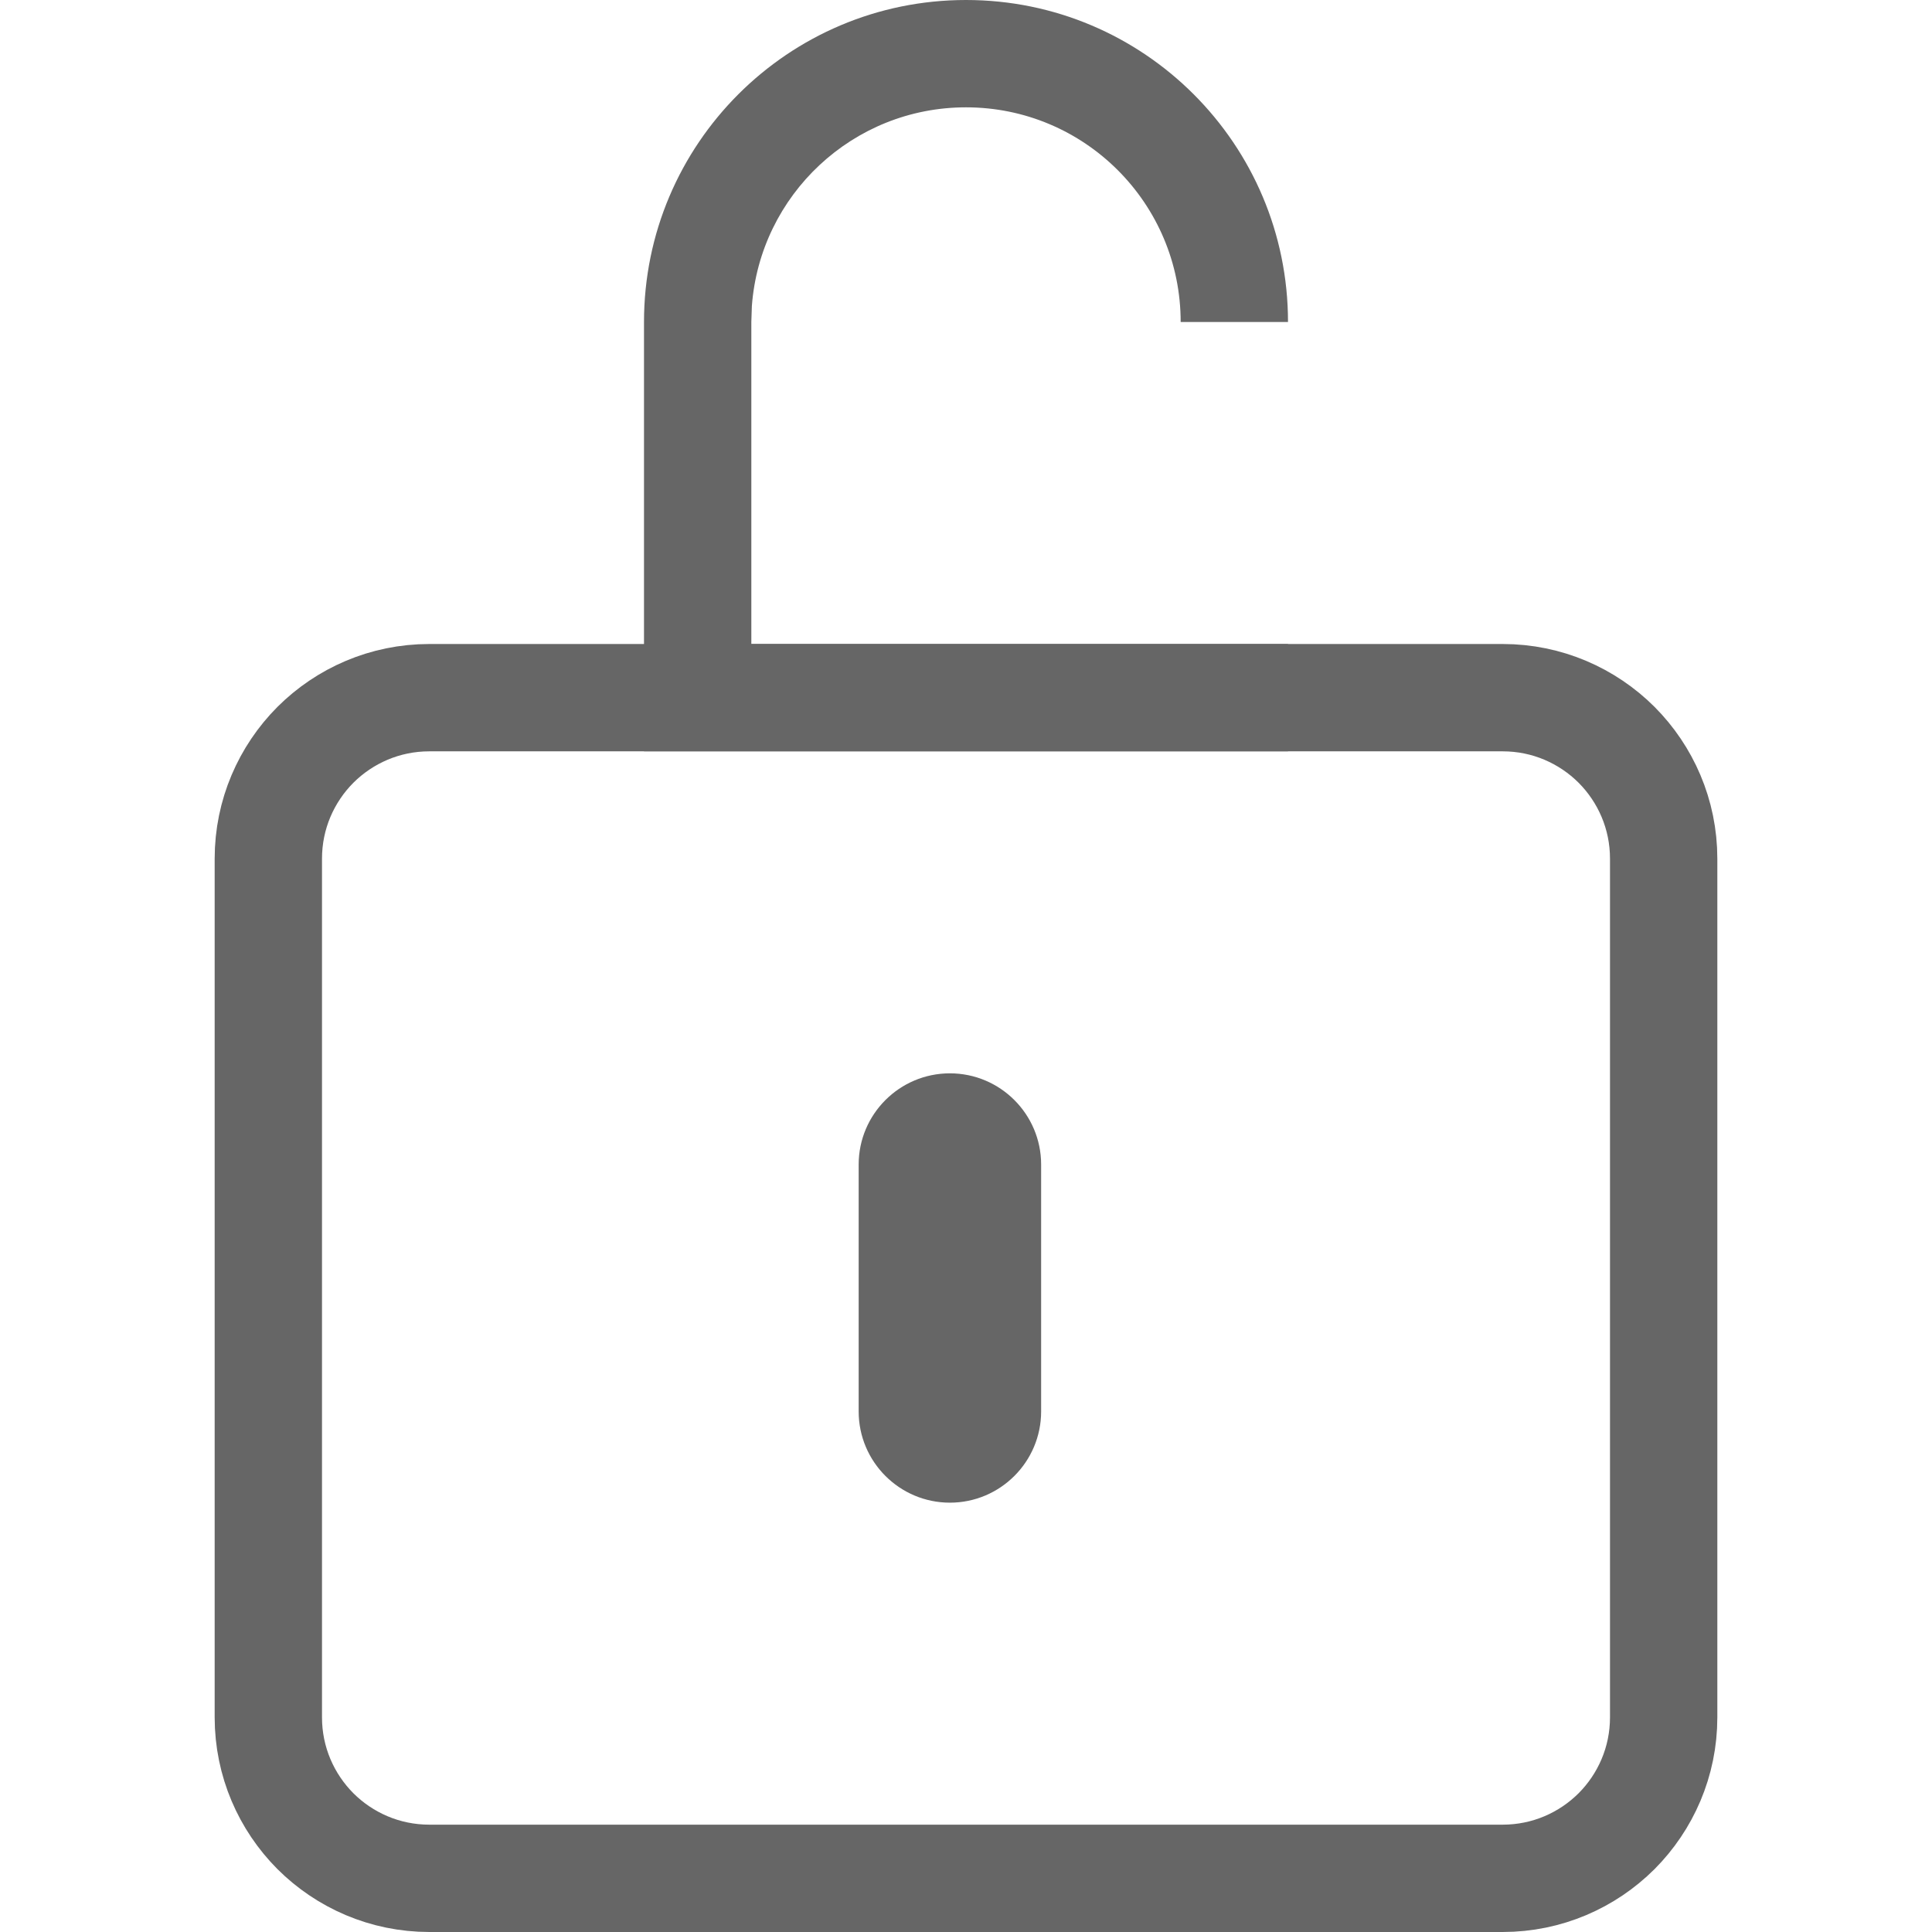
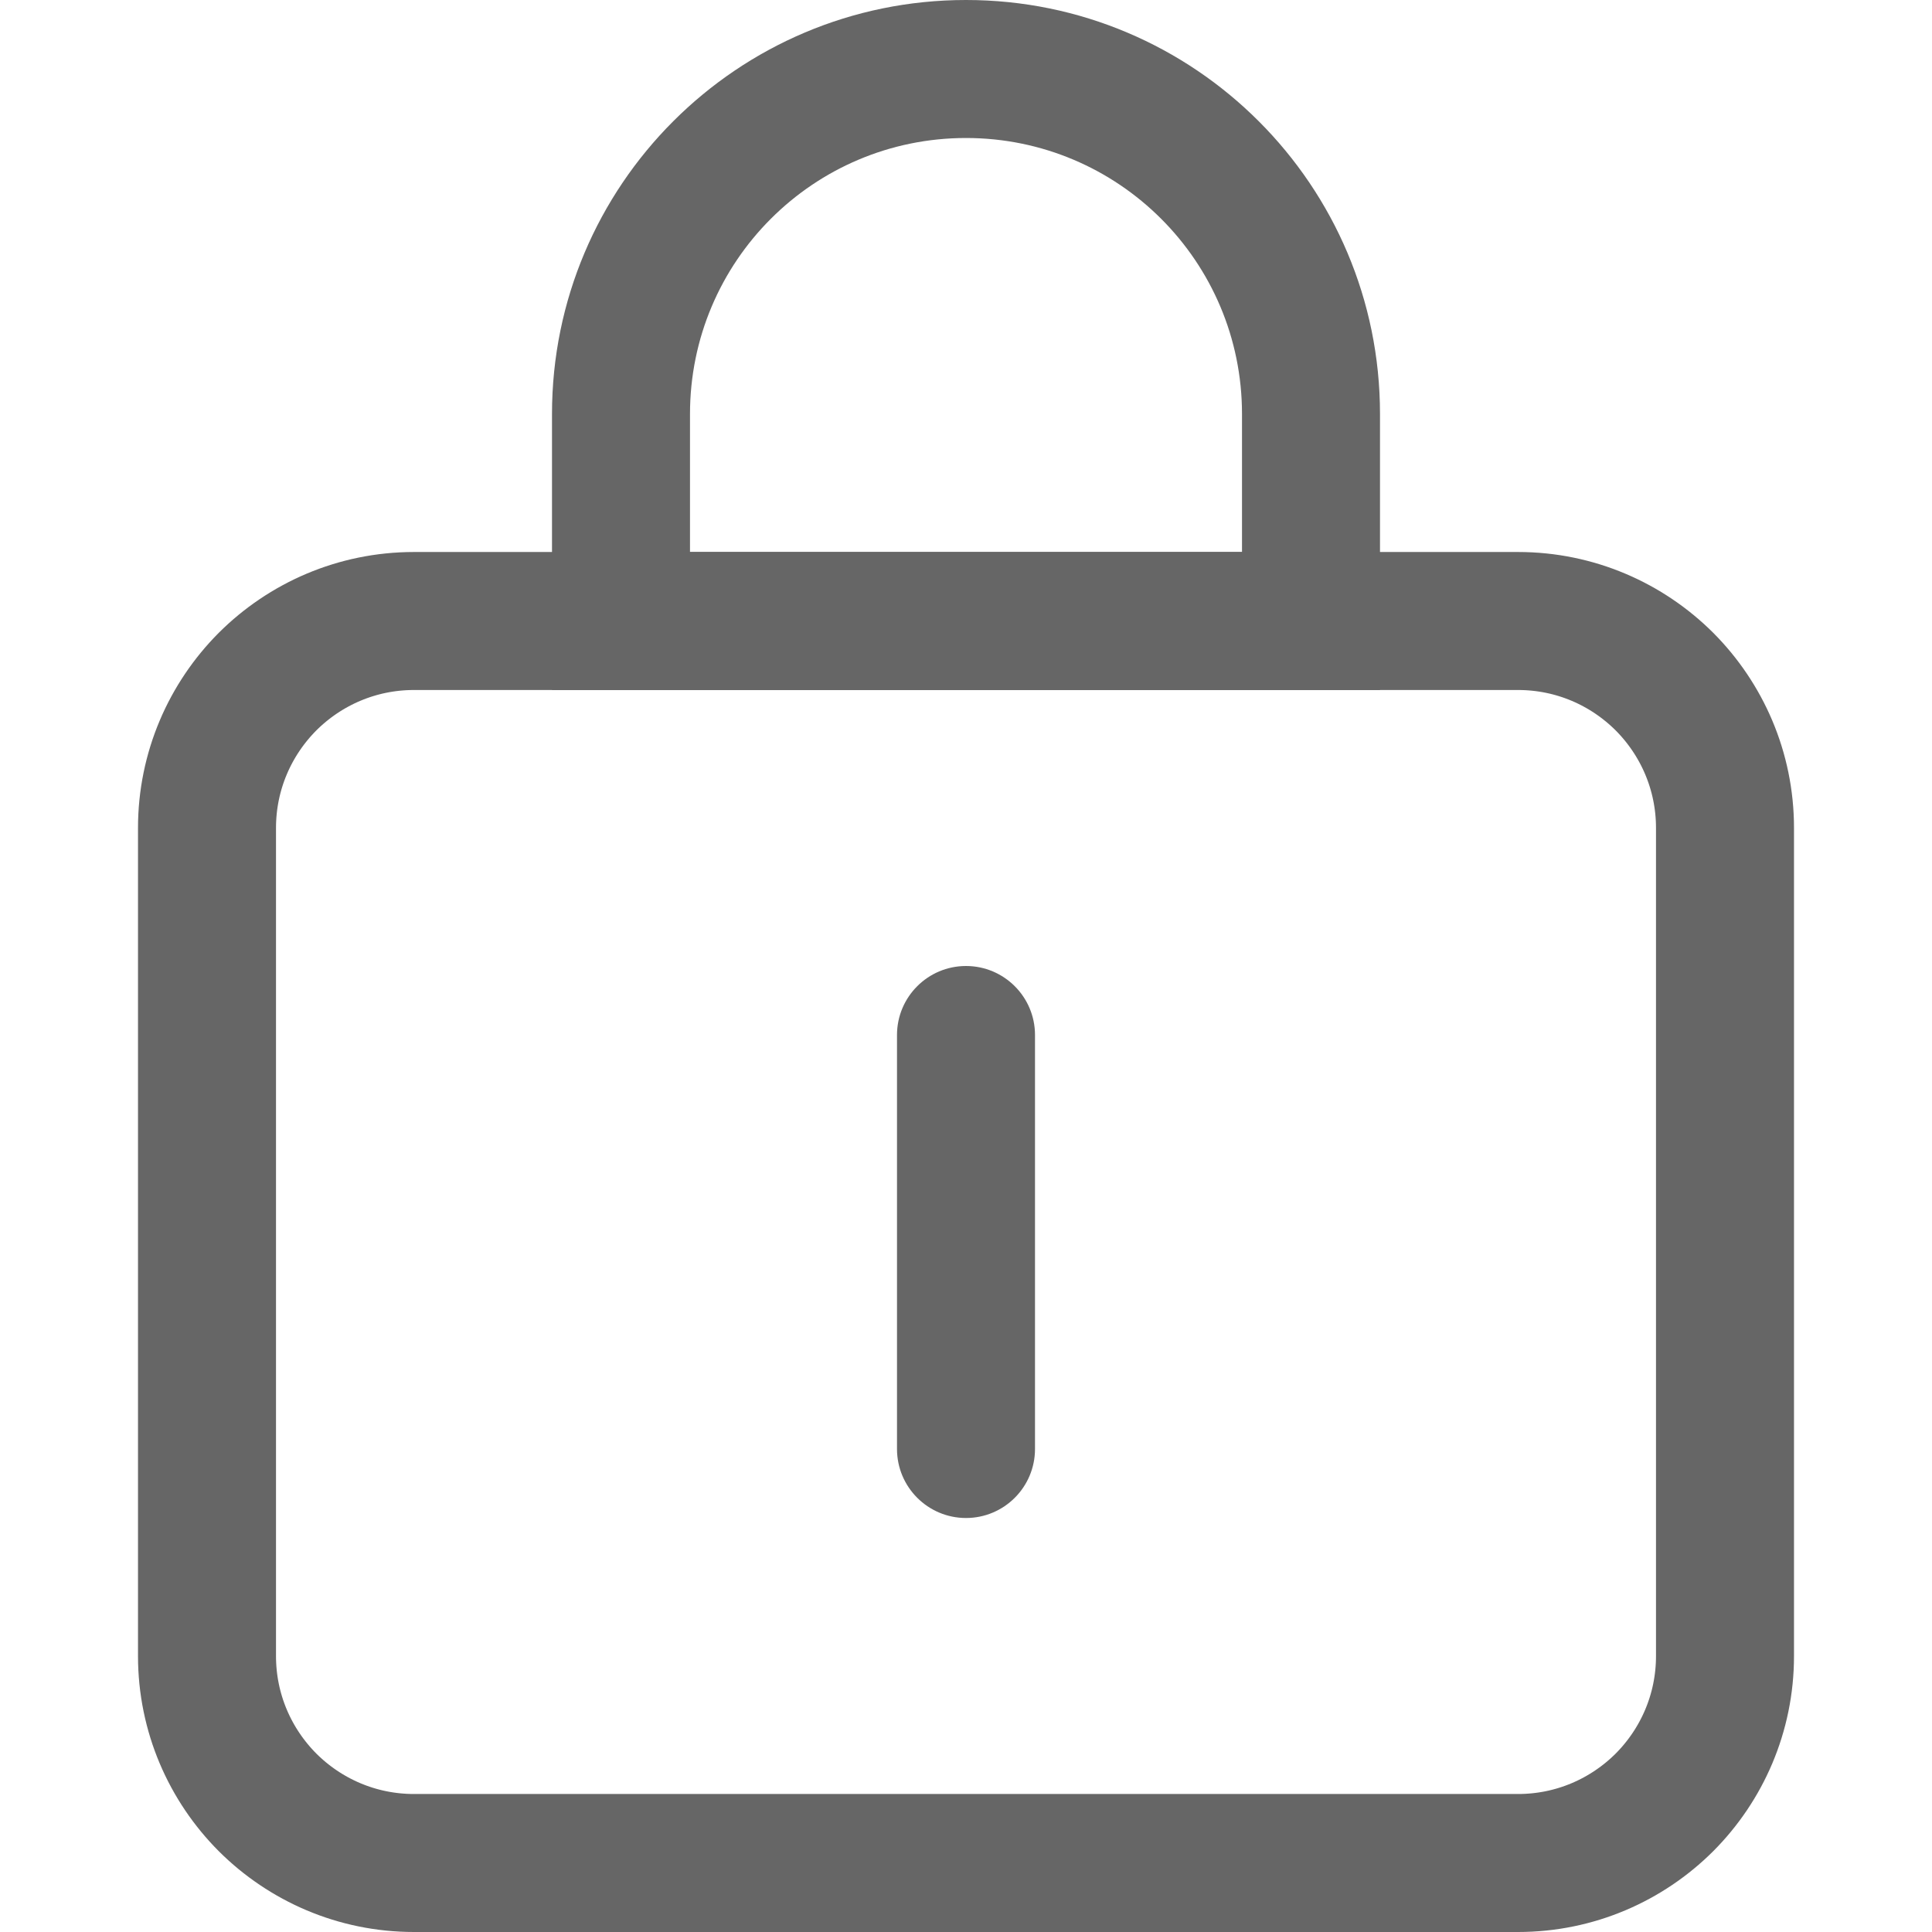
- <svg xmlns="http://www.w3.org/2000/svg" width="18px" height="18px" viewBox="0 0 18 18" version="1.1">
-   <g id="w/icon/18_lock_default" stroke="none" stroke-width="1" fill="none" fill-rule="evenodd">
-     <g id="ico/lock">
-       <rect id="area" x="0" y="0" width="18" height="18" />
-       <g id="ico/btn/ico_btn_secreat_b" transform="translate(2, 0)">
-         <g id="Group-7">
-           <path d="M12,6.5 L2,6.5 C1.586,6.5 1.211,6.668 0.939,6.939 C0.668,7.211 0.5,7.586 0.5,8 L0.5,16 C0.5,16.414 0.668,16.789 0.939,17.061 C1.211,17.332 1.586,17.5 2,17.5 L12,17.5 C12.414,17.5 12.789,17.332 13.061,17.061 C13.332,16.789 13.5,16.414 13.5,16 L13.5,8 C13.5,7.586 13.332,7.211 13.061,6.939 C12.789,6.668 12.414,6.5 12,6.5 Z" id="Rectangle-9" stroke="#666666" />
-           <path d="M10,6 L10,7 L4,7 L4,3 C4,1.343 5.343,3.04359188e-16 7,0 C8.657,-3.04359188e-16 10,1.343 10,3 L9,3 C9,1.895 8.105,1 7,1 C5.946,1 5.082,1.816 5.005,2.851 L5,3 L5,6 L10,6 Z" id="Combined-Shape" fill="#666666" fill-rule="nonzero" />
-           <path d="M6.85,10 C7.319,10 7.7,10.381 7.7,10.85 L7.7,13.15 C7.7,13.619 7.319,14 6.85,14 C6.381,14 6,13.619 6,13.15 L6,10.85 C6,10.381 6.381,10 6.85,10 Z" id="Rectangle-2" fill="#666666" />
-         </g>
-       </g>
+ <svg xmlns="http://www.w3.org/2000/svg" width="14px" height="14px" viewBox="0 0 14 14" version="1.1">
+   <g id="w/icon/14_lock" stroke="none" stroke-width="1" fill="none" fill-rule="evenodd">
+     <g id="Group-7" transform="translate(1, 0)">
+       <path d="M10,4.5 L2,4.5 C1.586,4.5 1.211,4.668 0.939,4.939 C0.668,5.211 0.5,5.586 0.5,6 L0.5,12 C0.5,12.414 0.668,12.789 0.939,13.061 C1.211,13.332 1.586,13.5 2,13.5 L10,13.5 C10.414,13.5 10.789,13.332 11.061,13.061 C11.332,12.789 11.5,12.414 11.5,12 L11.5,6 C11.5,5.586 11.332,5.211 11.061,4.939 C10.789,4.668 10.414,4.5 10,4.5 Z" id="Rectangle-9" stroke="#666666" />
+       <path d="M6,0 C7.657,-3.04359188e-16 9,1.343 9,3 L9,5 L3,5 L3,3 C3,1.343 4.343,3.04359188e-16 6,0 Z M6,1 C4.895,1 4,1.895 4,3 L4,3 L4,4 L8,4 L8,3 C8,1.895 7.105,1 6,1 Z" id="Combined-Shape" fill="#666666" fill-rule="nonzero" />
+       <path d="M6,7 C6.276,7 6.5,7.224 6.5,7.5 L6.5,10.5 C6.5,10.776 6.276,11 6,11 C5.724,11 5.5,10.776 5.5,10.5 L5.5,7.5 C5.5,7.224 5.724,7 6,7 Z" id="Rectangle-2" fill="#666666" />
    </g>
  </g>
</svg>
